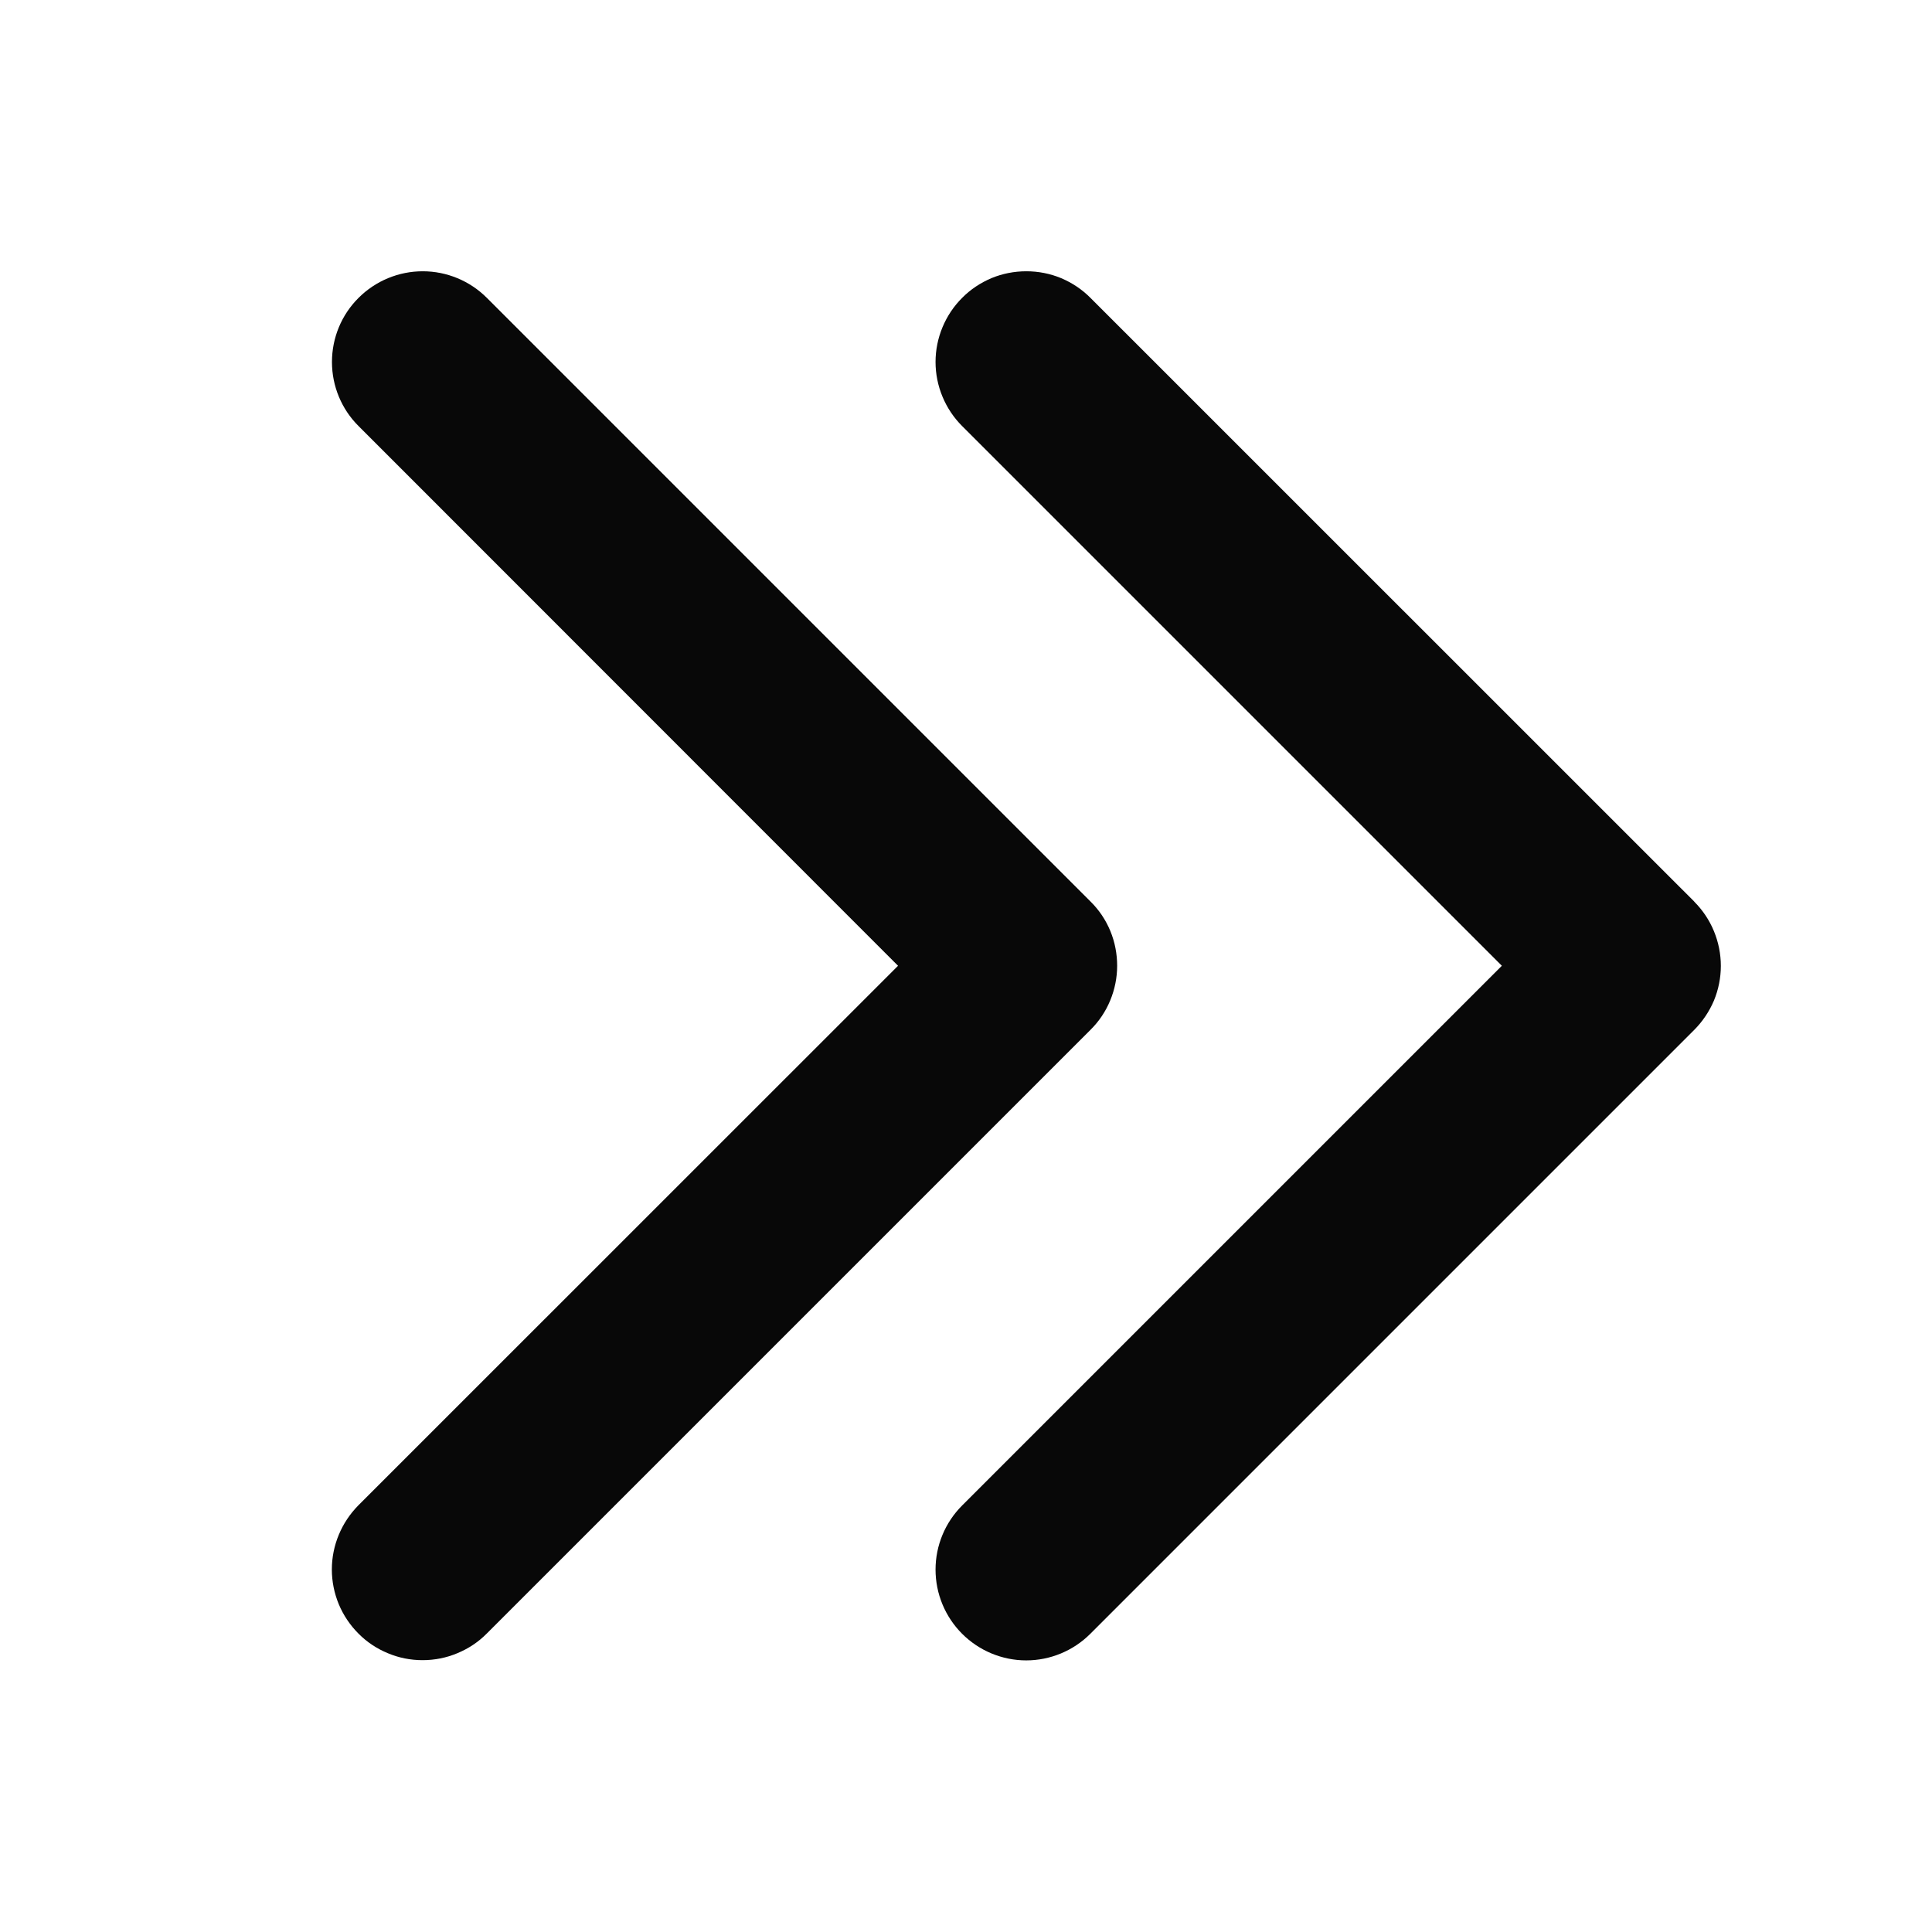
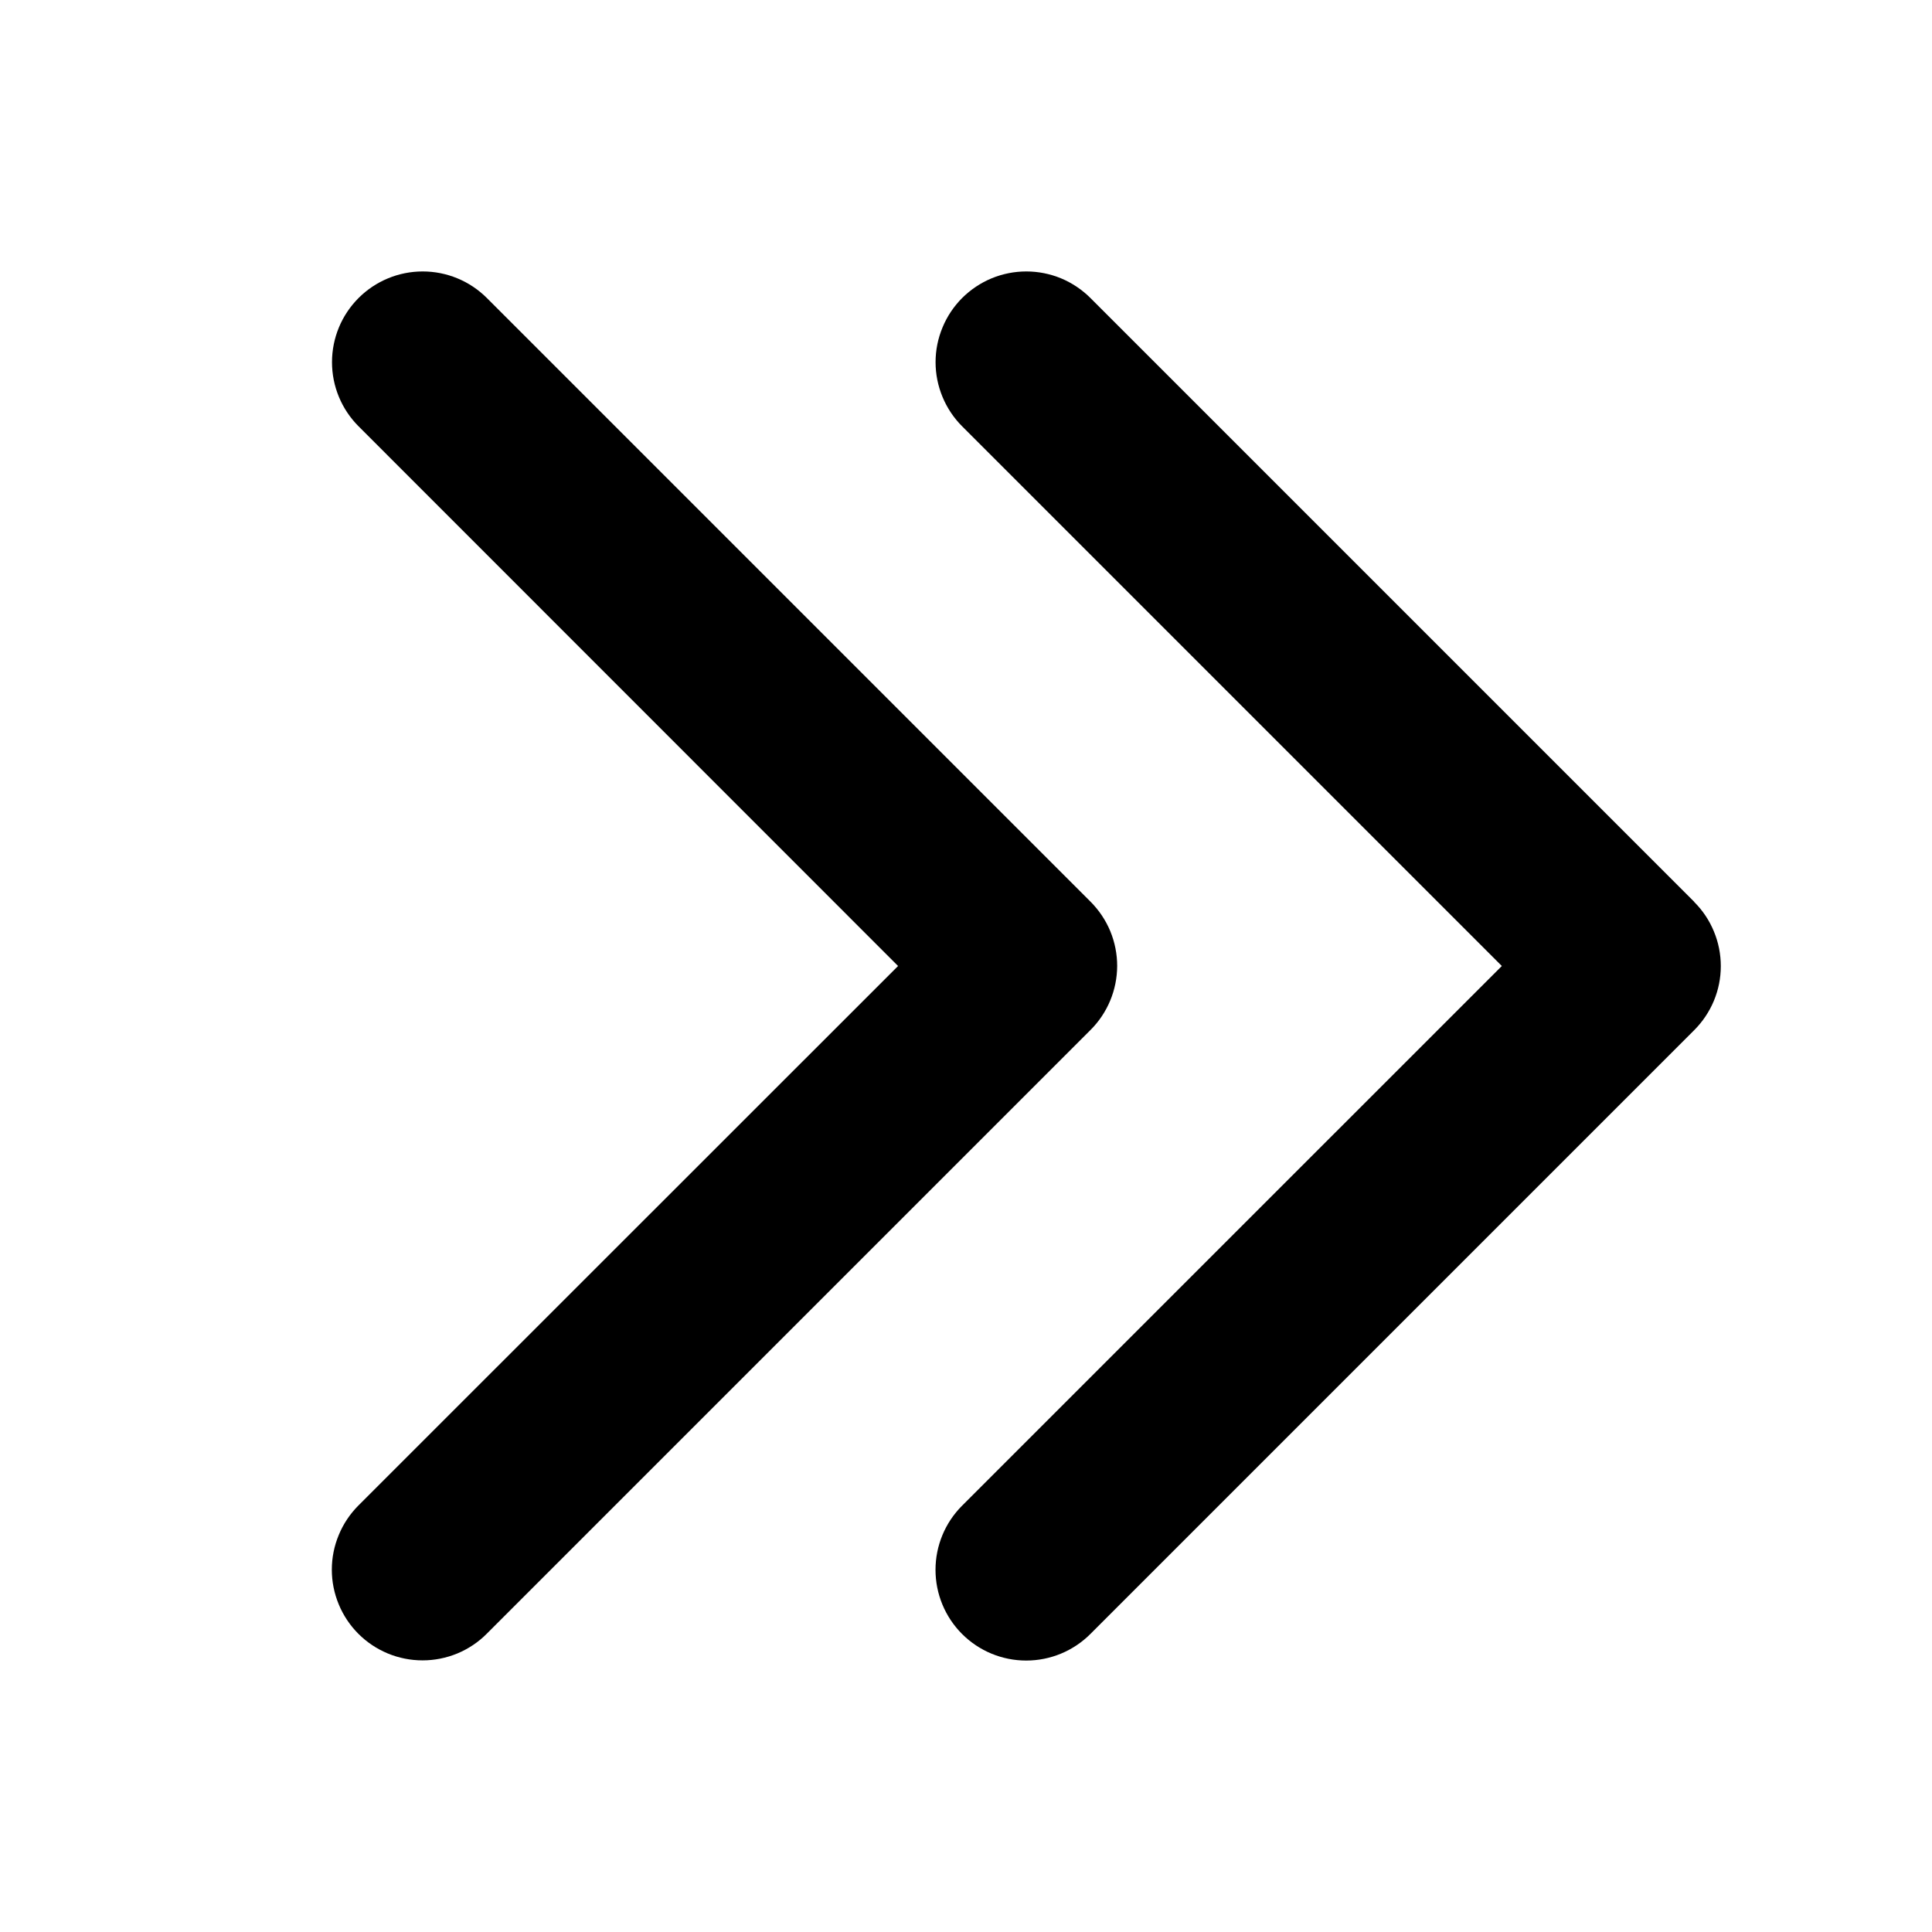
- <svg xmlns="http://www.w3.org/2000/svg" width="17" height="17" viewBox="0 0 17 17" fill="none">
-   <path d="M9.595 9.062L4.283 14.374C4.209 14.449 4.121 14.507 4.024 14.547C3.927 14.588 3.823 14.608 3.718 14.608C3.613 14.608 3.51 14.588 3.413 14.547C3.316 14.507 3.228 14.449 3.154 14.374C3.08 14.3 3.021 14.212 2.981 14.116C2.941 14.019 2.92 13.915 2.92 13.81C2.92 13.705 2.941 13.601 2.981 13.505C3.021 13.408 3.08 13.32 3.154 13.245L7.902 8.498L3.155 3.749C3.005 3.6 2.921 3.397 2.921 3.185C2.921 2.973 3.005 2.77 3.155 2.621C3.305 2.471 3.508 2.387 3.72 2.387C3.931 2.387 4.134 2.471 4.284 2.621L9.596 7.933C9.671 8.007 9.73 8.095 9.77 8.192C9.81 8.289 9.83 8.393 9.83 8.498C9.83 8.603 9.809 8.706 9.769 8.803C9.729 8.9 9.67 8.988 9.595 9.062ZM14.908 7.933L9.595 2.621C9.521 2.546 9.433 2.488 9.336 2.447C9.239 2.407 9.136 2.387 9.031 2.387C8.926 2.387 8.822 2.407 8.725 2.447C8.628 2.488 8.54 2.546 8.466 2.621C8.392 2.695 8.333 2.783 8.293 2.88C8.253 2.976 8.232 3.08 8.232 3.185C8.232 3.29 8.253 3.394 8.293 3.49C8.333 3.587 8.392 3.675 8.466 3.749L13.215 8.498L8.466 13.247C8.316 13.397 8.232 13.6 8.232 13.811C8.232 14.023 8.316 14.226 8.466 14.376C8.615 14.525 8.818 14.61 9.03 14.61C9.242 14.61 9.445 14.525 9.594 14.376L14.907 9.063C14.981 8.989 15.04 8.901 15.081 8.805C15.121 8.708 15.142 8.604 15.142 8.499C15.142 8.394 15.121 8.29 15.081 8.193C15.041 8.096 14.982 8.008 14.908 7.934V7.933Z" fill="#080808" />
+ <svg xmlns="http://www.w3.org/2000/svg" width="32" height="32" viewBox="0 0 32 32" fill="#000000">
+   <path d="M18.061 17.061L8.061 27.061C7.922 27.201 7.756 27.311 7.574 27.387C7.391 27.462 7.196 27.501 6.999 27.501C6.801 27.501 6.606 27.462 6.424 27.387C6.241 27.311 6.076 27.201 5.936 27.061C5.797 26.922 5.686 26.756 5.611 26.574C5.535 26.391 5.496 26.196 5.496 25.999C5.496 25.801 5.535 25.606 5.611 25.424C5.686 25.241 5.797 25.076 5.936 24.936L14.875 16L5.939 7.061C5.657 6.779 5.499 6.397 5.499 5.999C5.499 5.6 5.657 5.218 5.939 4.936C6.221 4.654 6.603 4.496 7.001 4.496C7.4 4.496 7.782 4.654 8.064 4.936L18.064 14.936C18.203 15.076 18.314 15.241 18.39 15.424C18.465 15.606 18.504 15.802 18.504 15.999C18.503 16.197 18.464 16.392 18.388 16.574C18.312 16.756 18.201 16.922 18.061 17.061ZM28.061 14.936L18.061 4.936C17.922 4.797 17.756 4.686 17.574 4.61C17.392 4.535 17.196 4.496 16.999 4.496C16.801 4.496 16.606 4.535 16.424 4.61C16.241 4.686 16.076 4.797 15.936 4.936C15.797 5.076 15.686 5.241 15.611 5.424C15.535 5.606 15.496 5.801 15.496 5.999C15.496 6.196 15.535 6.391 15.611 6.574C15.686 6.756 15.797 6.922 15.936 7.061L24.875 16L15.935 24.939C15.653 25.221 15.495 25.603 15.495 26.001C15.495 26.4 15.653 26.782 15.935 27.064C16.217 27.346 16.599 27.504 16.997 27.504C17.396 27.504 17.778 27.346 18.06 27.064L28.06 17.064C28.2 16.924 28.311 16.759 28.387 16.577C28.463 16.394 28.502 16.199 28.502 16.002C28.502 15.804 28.463 15.608 28.387 15.426C28.312 15.244 28.201 15.078 28.061 14.939V14.936Z" />
</svg>
